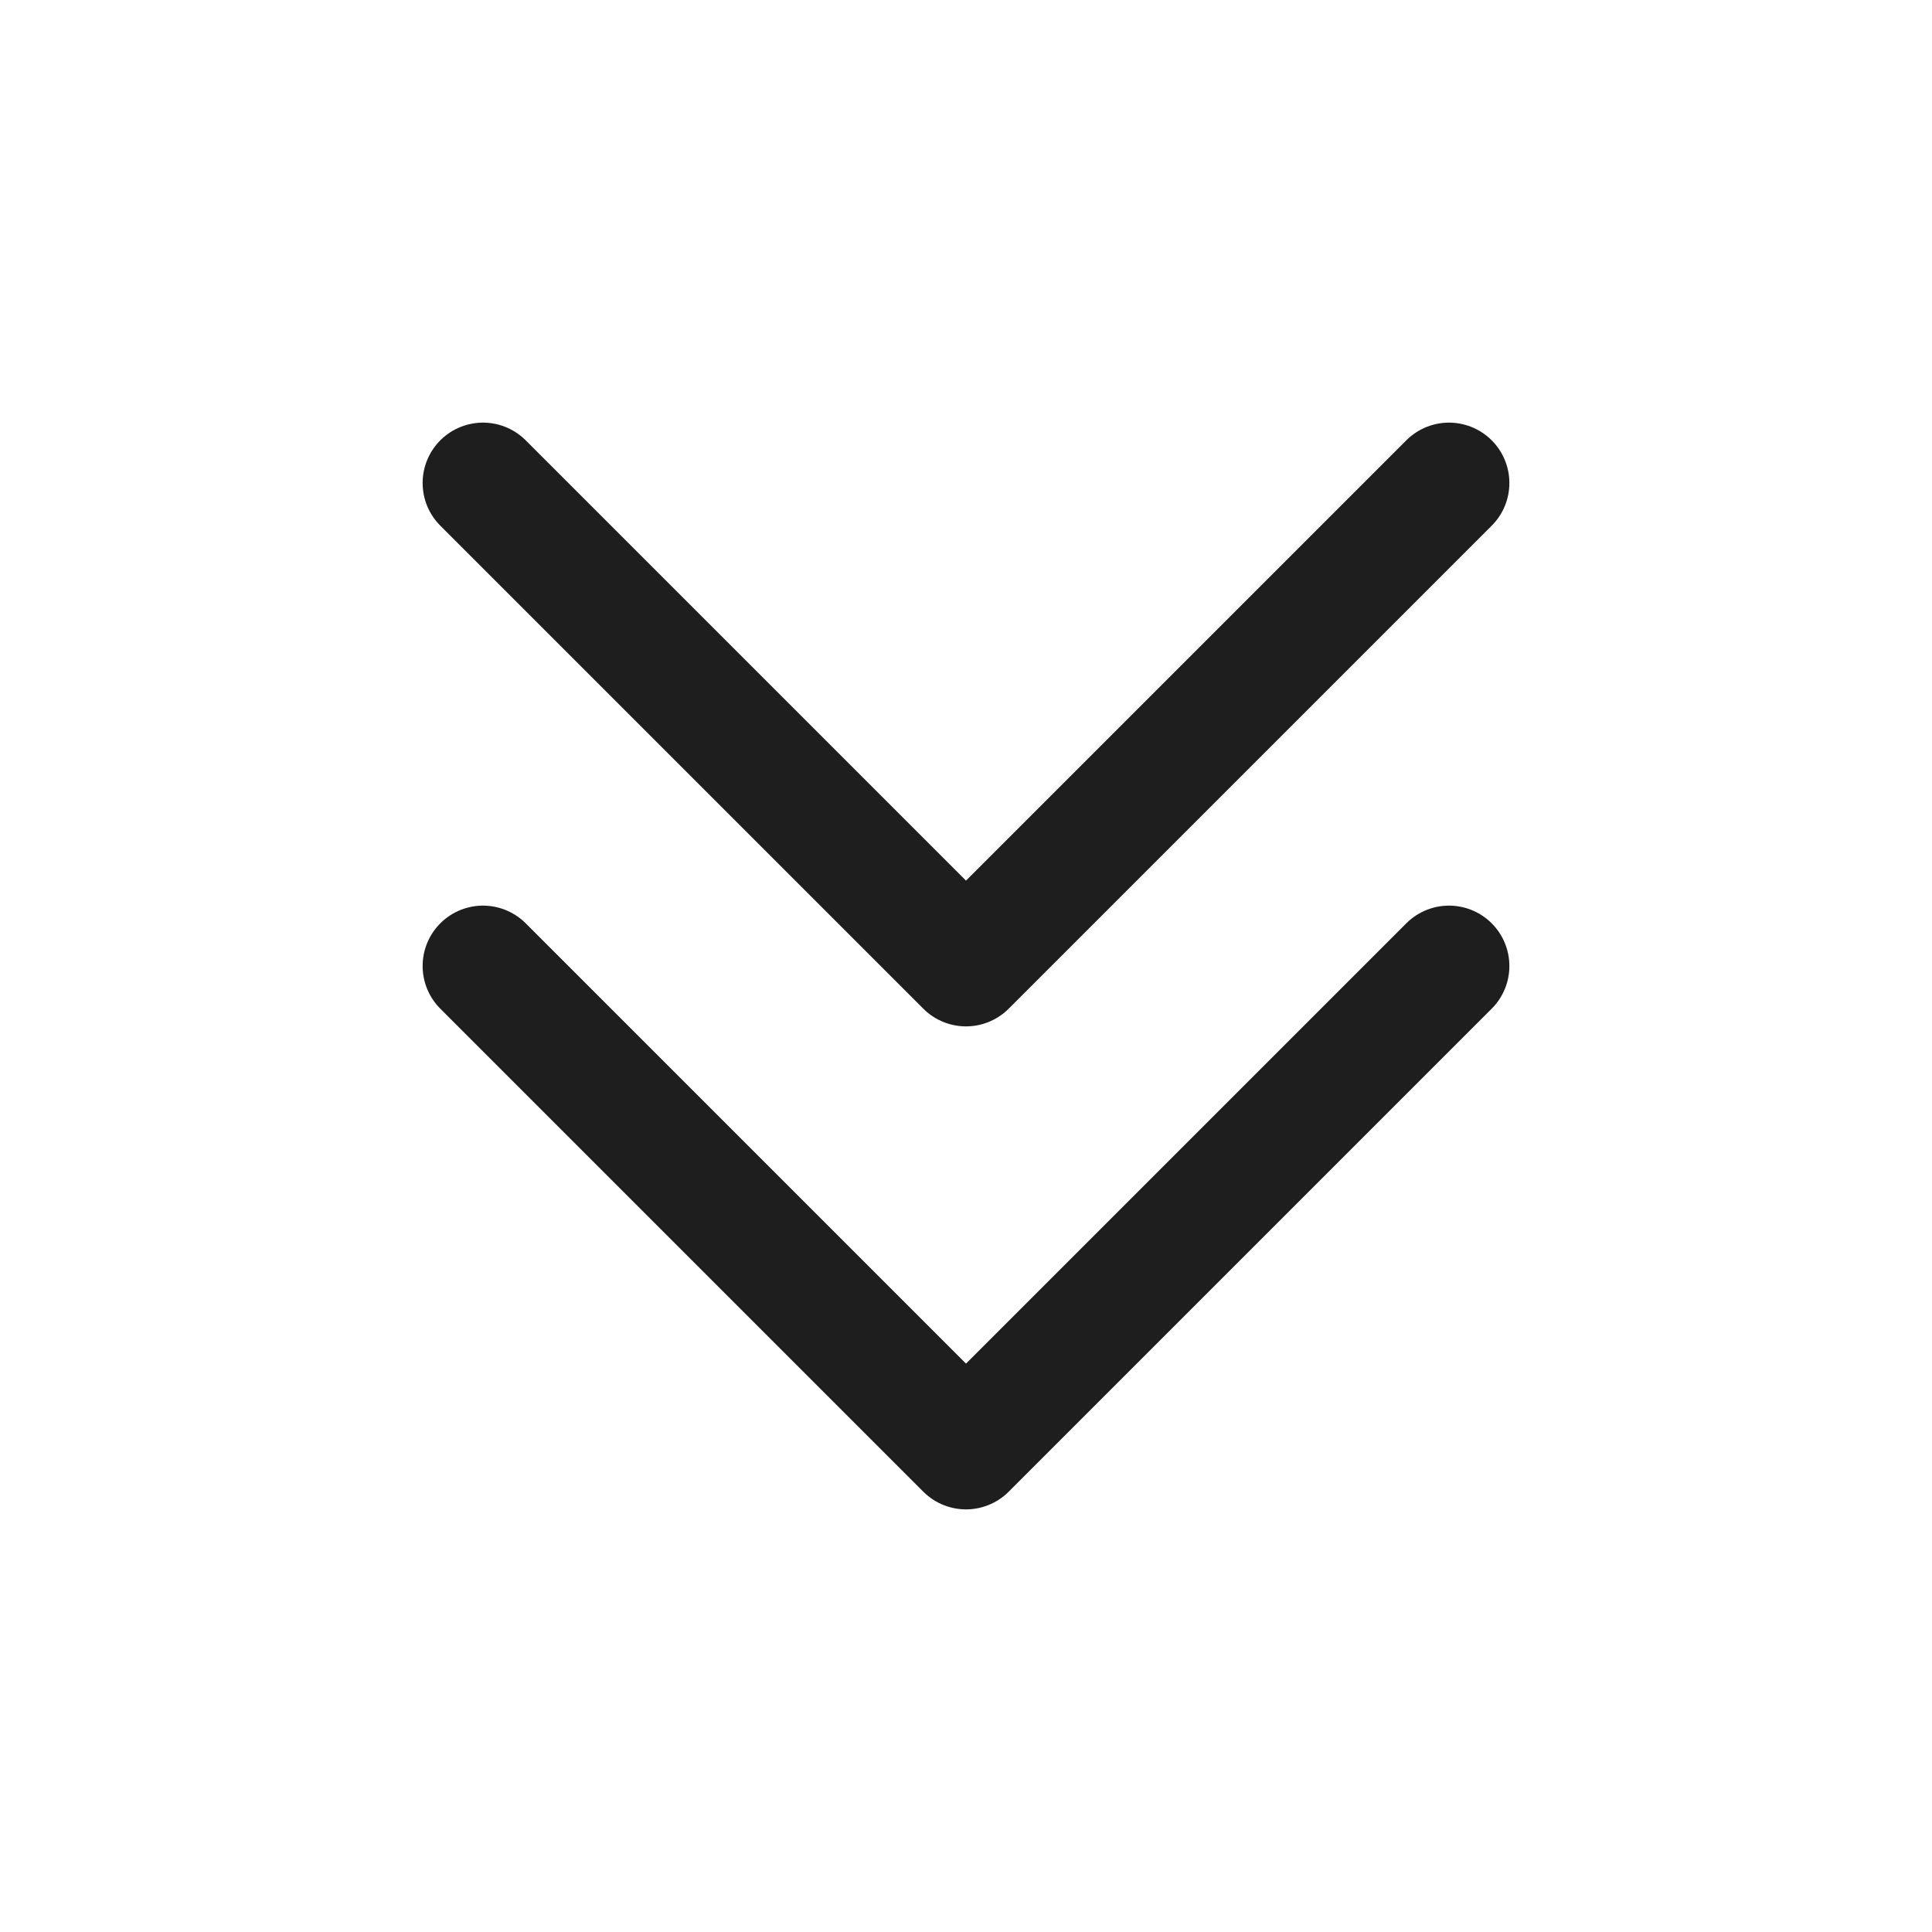
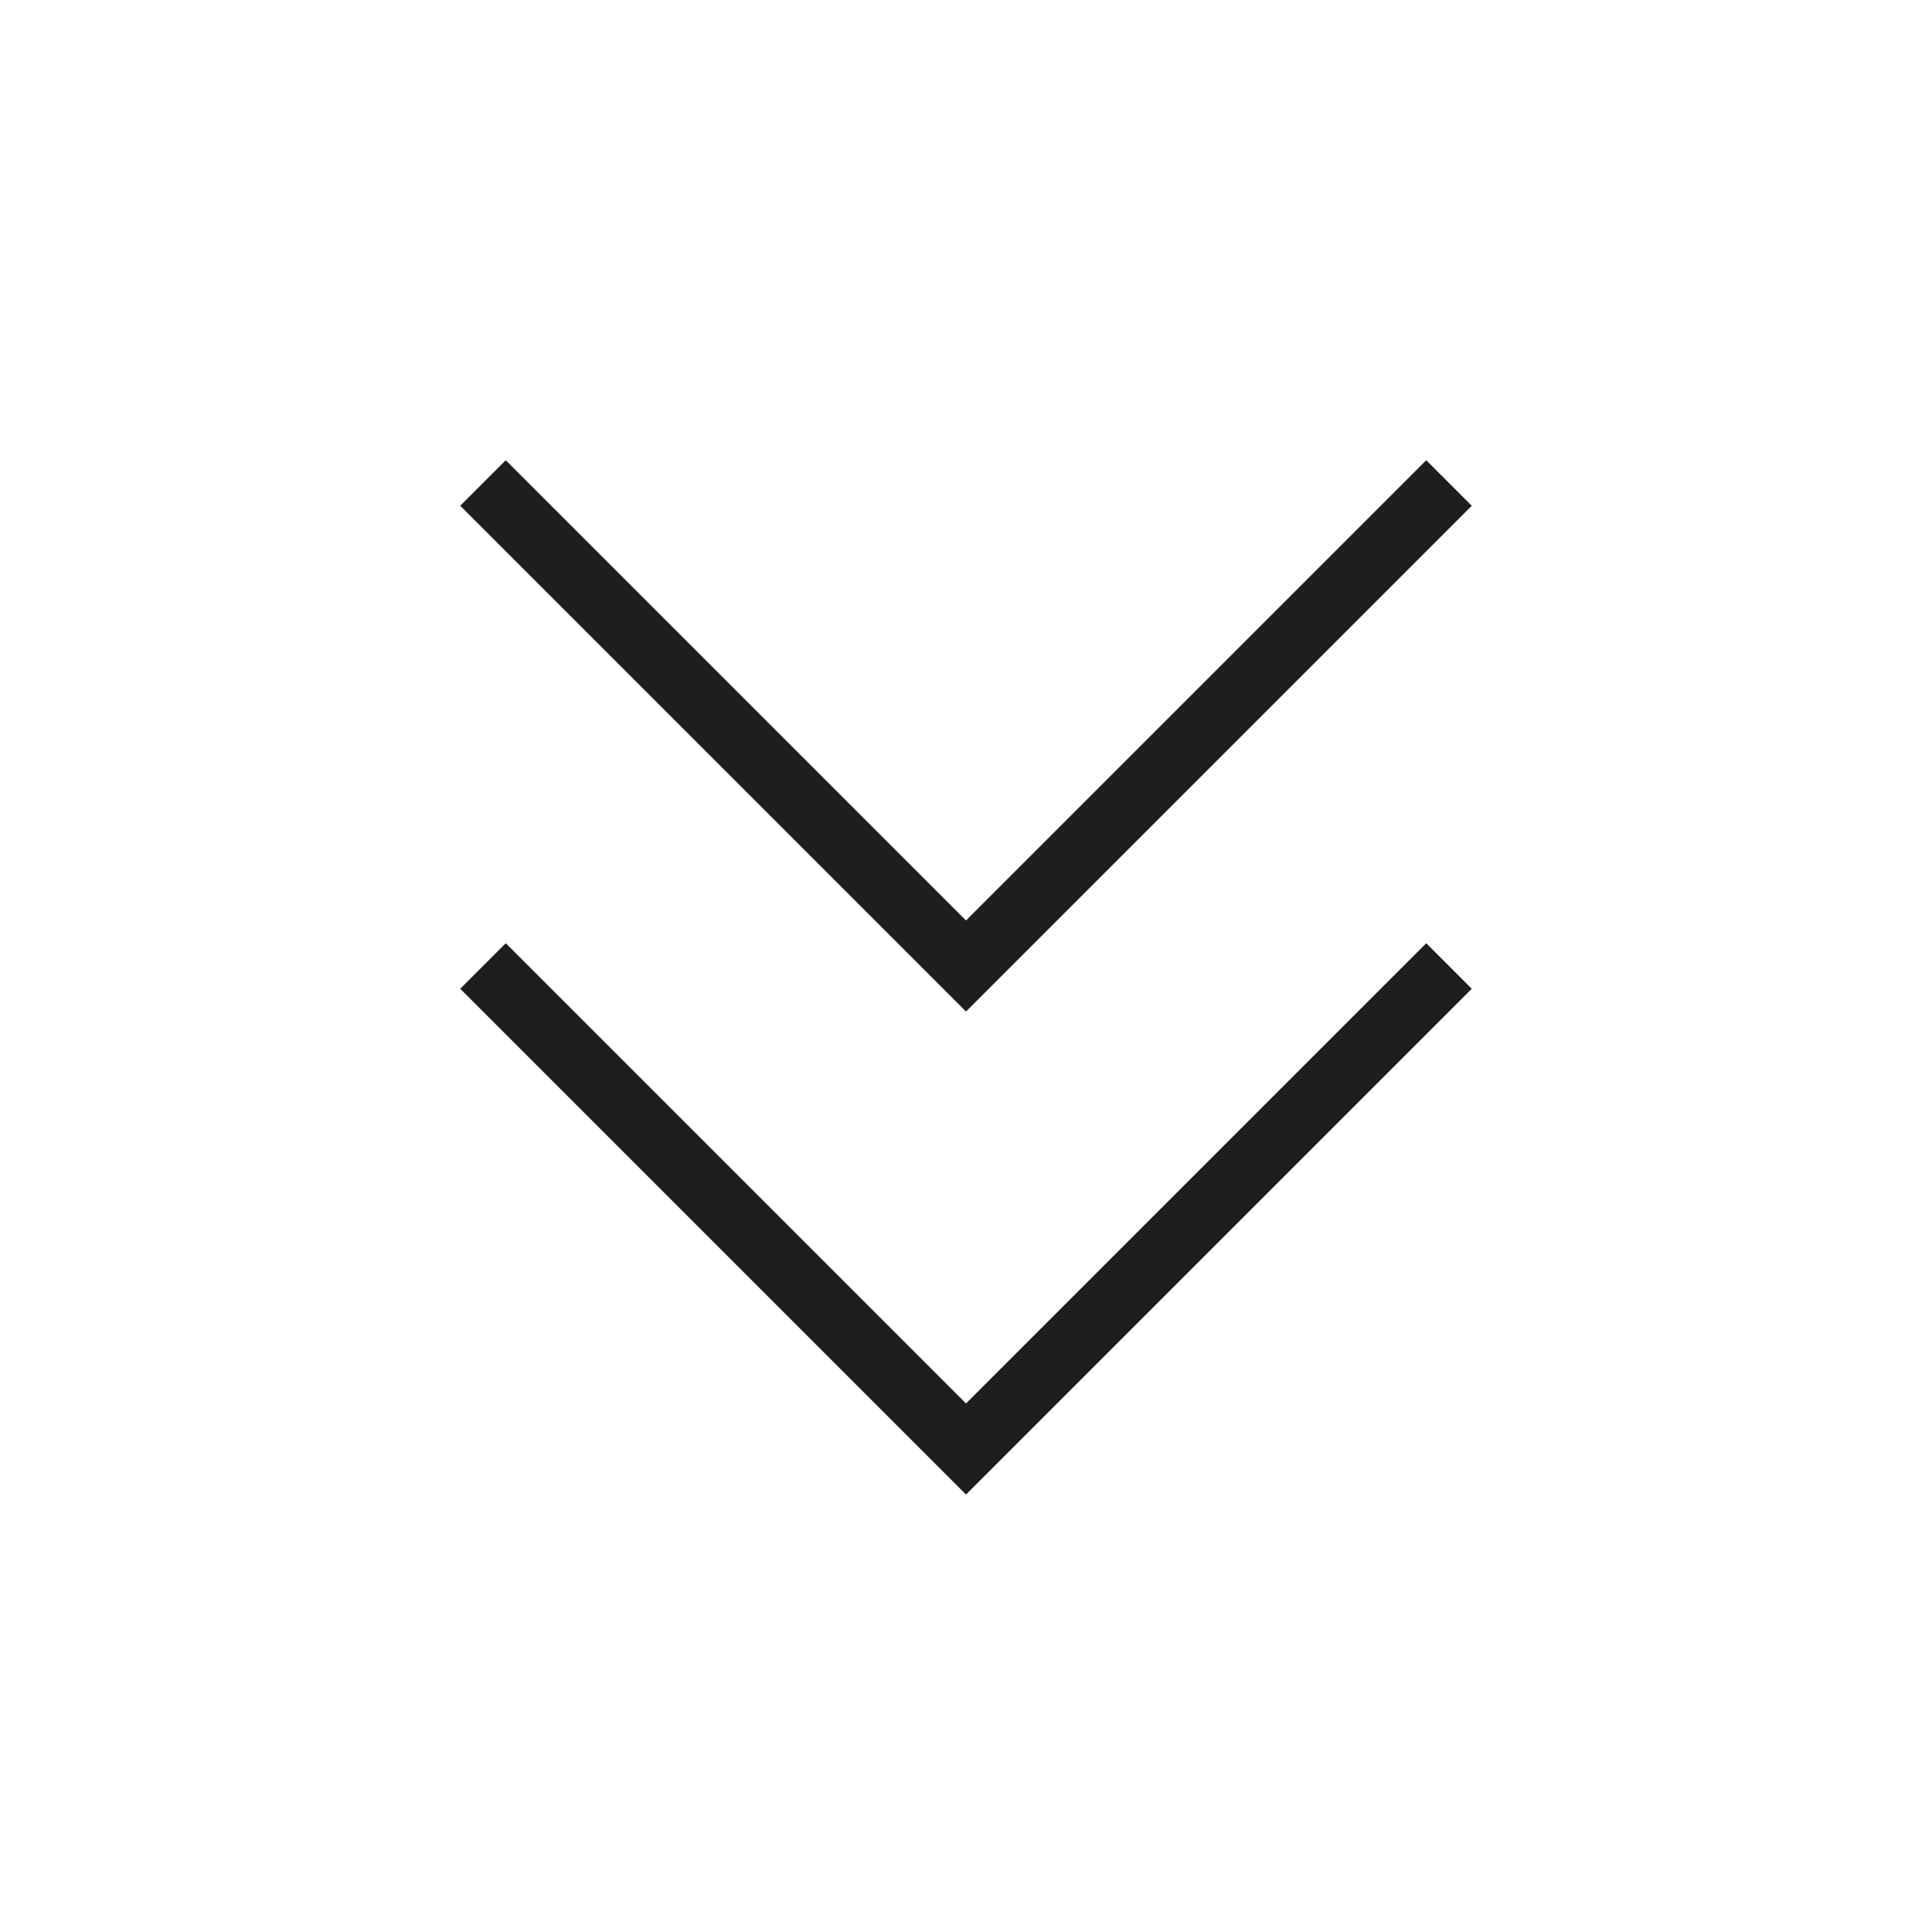
<svg xmlns="http://www.w3.org/2000/svg" width="30" height="30" viewBox="0 0 30 30" fill="none">
-   <path d="M22.5 15L15 22.5L7.5 15" stroke="#1E1E1E" stroke-width="1.875" stroke-linecap="round" stroke-linejoin="round" />
-   <path d="M22.5 7.5L15 15L7.5 7.5" stroke="#1E1E1E" stroke-width="1.875" stroke-linecap="round" stroke-linejoin="round" />
+   <path d="M22.5 15L15 22.5L7.5 15" stroke="#1E1E1E" strokeWidth="1.875" strokeLinecap="round" strokeLinejoin="round" />
+   <path d="M22.5 7.5L15 15L7.5 7.5" stroke="#1E1E1E" strokeWidth="1.875" strokeLinecap="round" strokeLinejoin="round" />
</svg>
